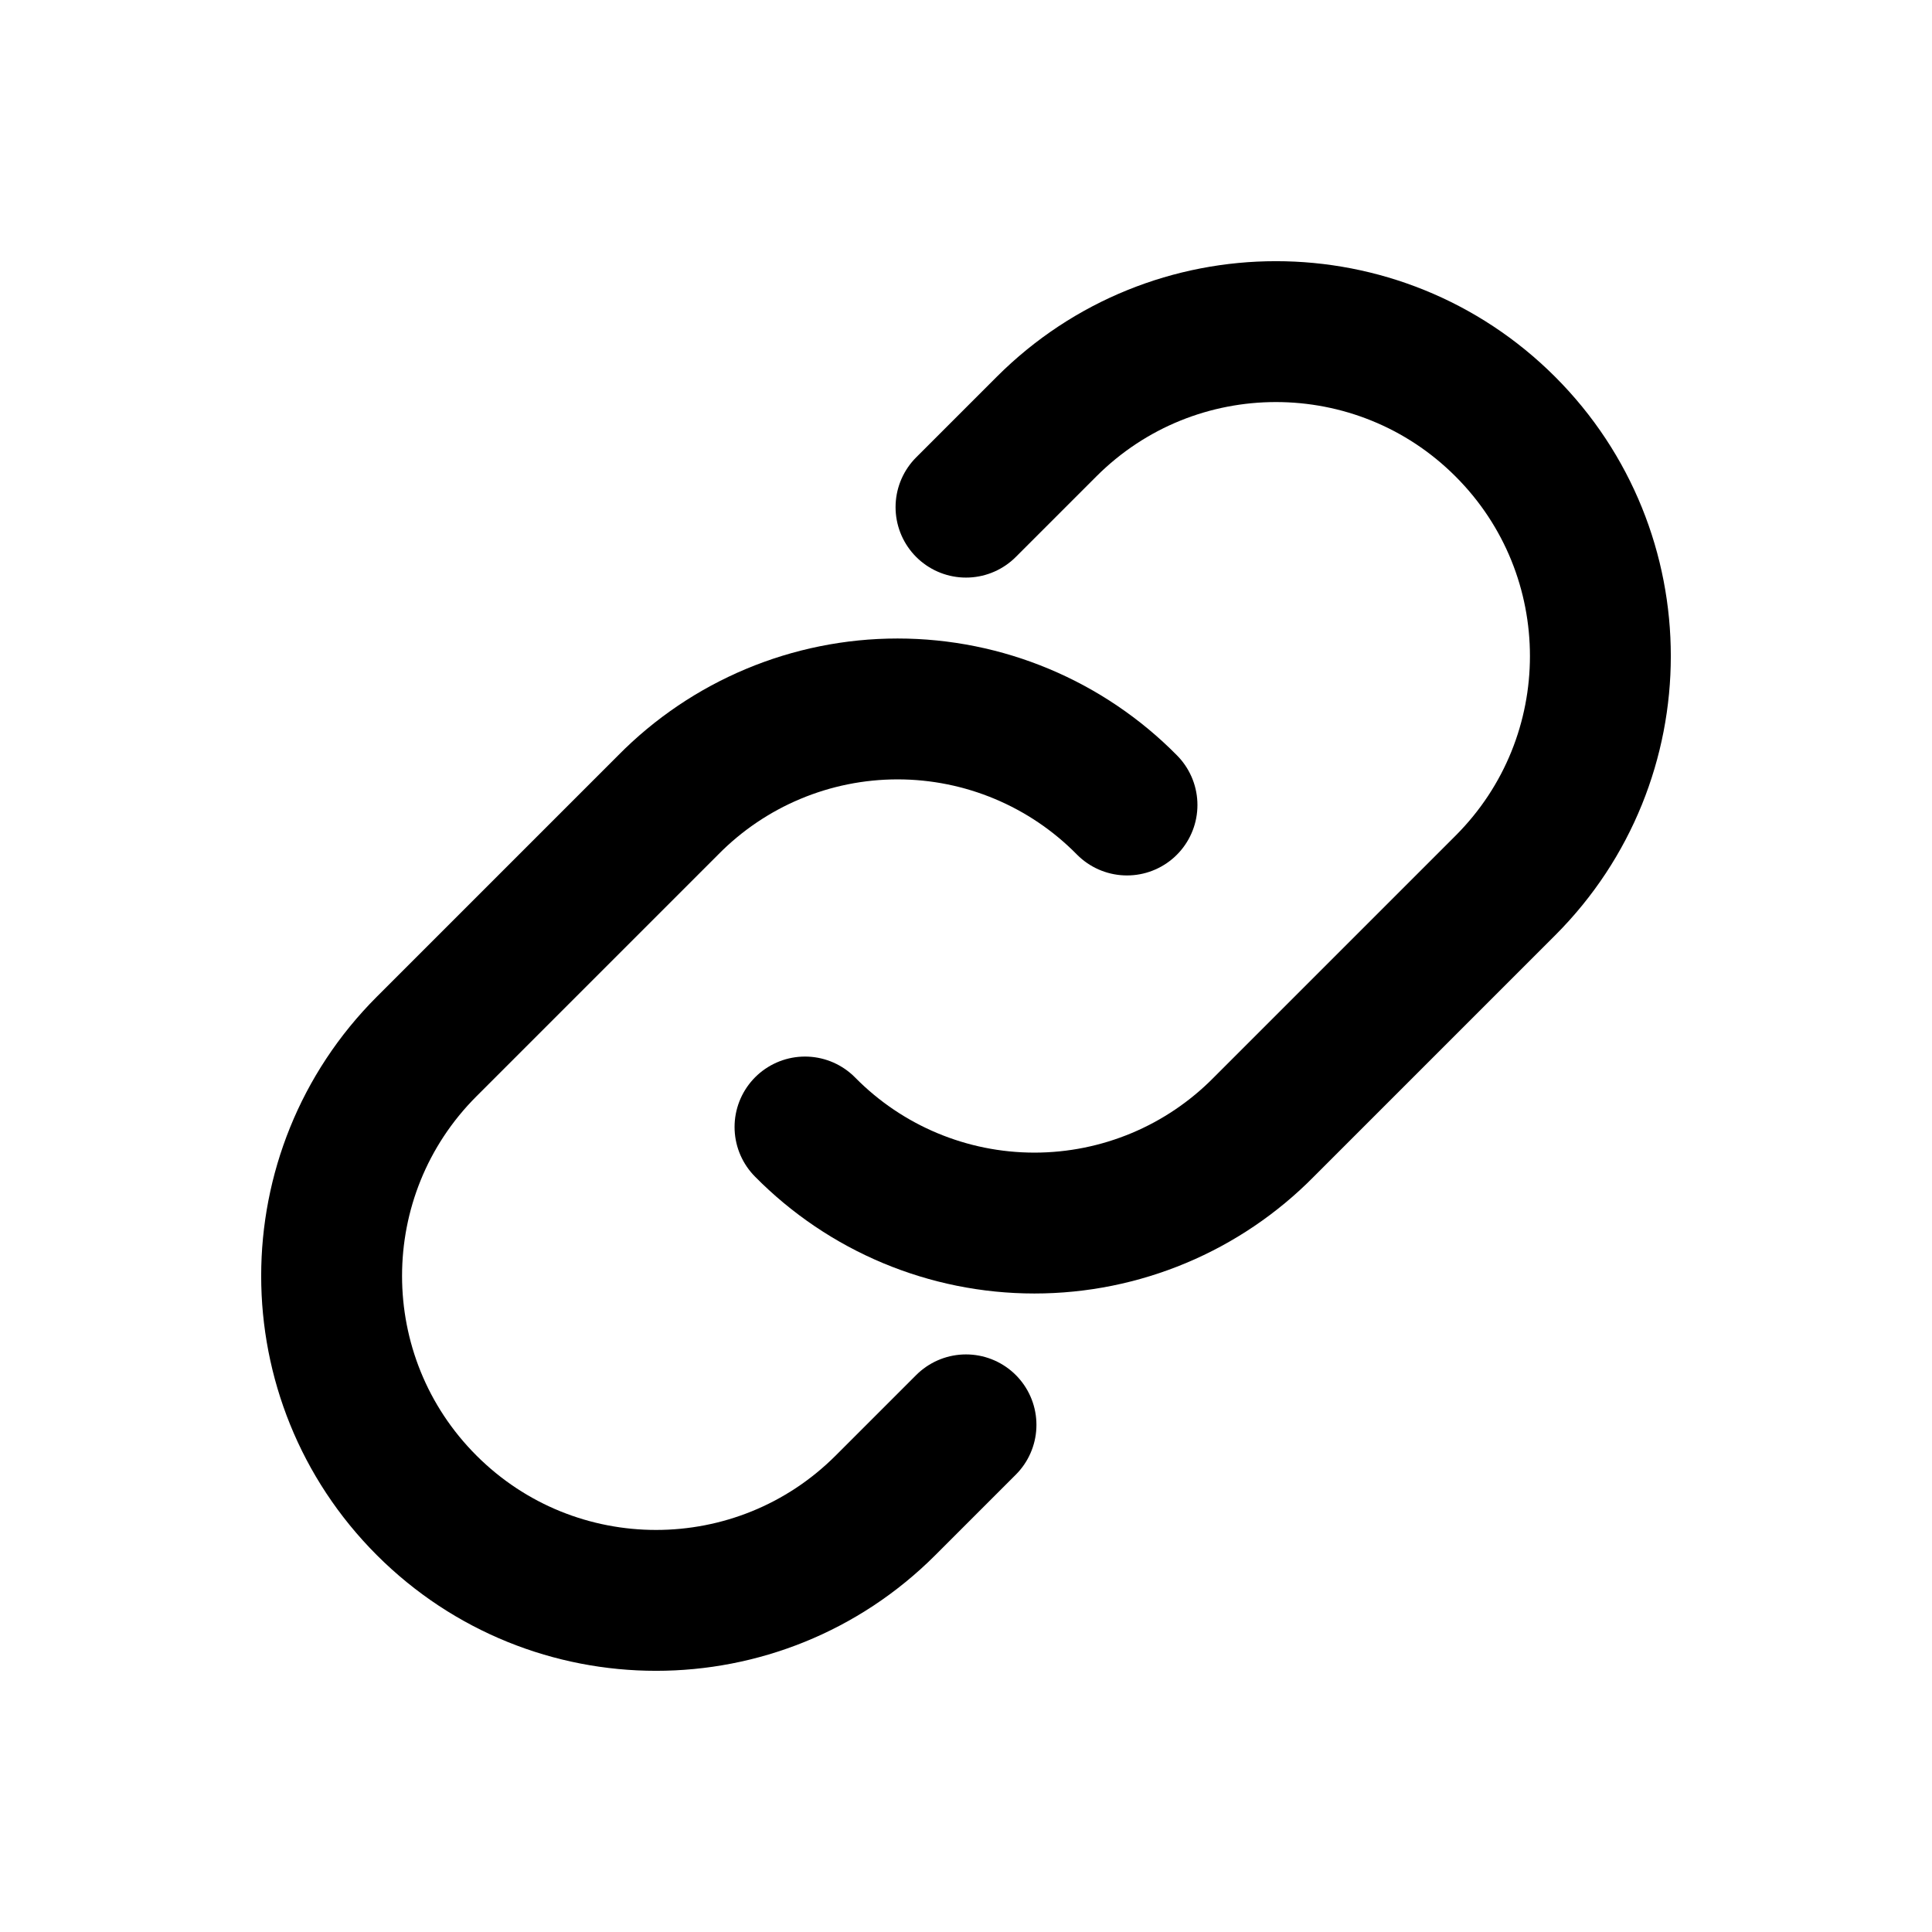
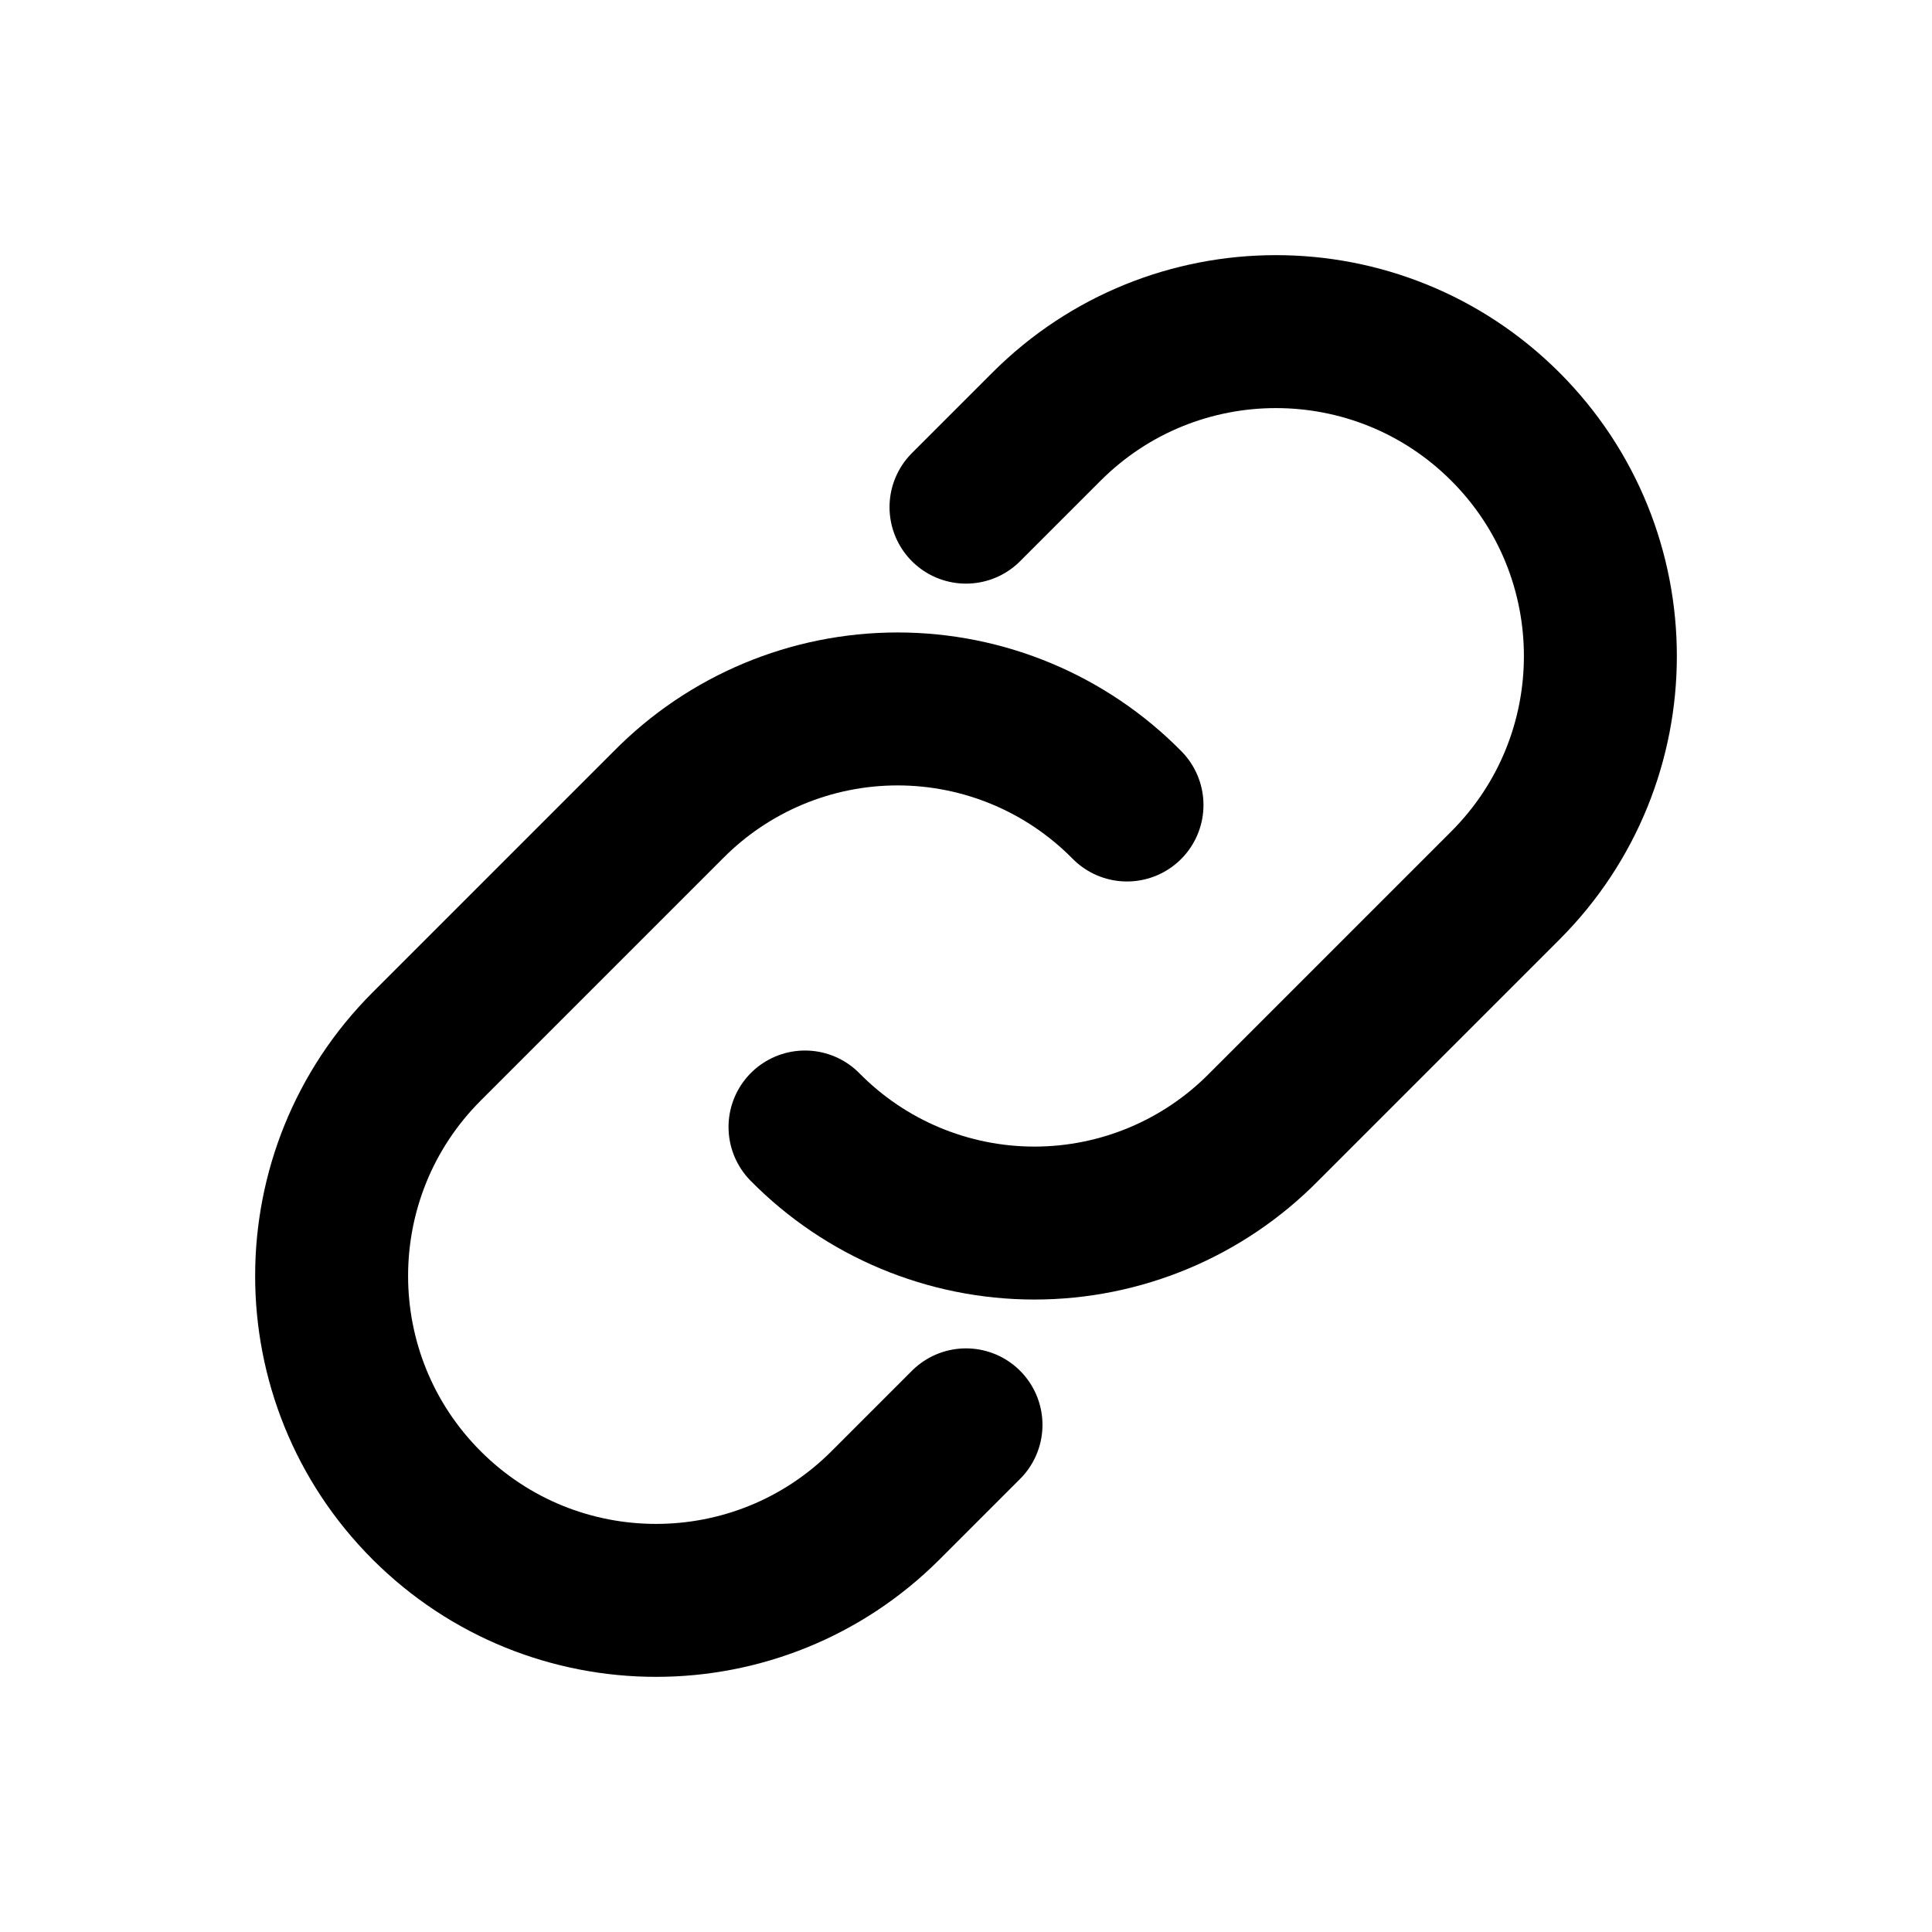
- <svg xmlns="http://www.w3.org/2000/svg" width="24" height="24" viewBox="0 0 24 24" fill="none" stroke="#000" stroke-width="1.75" stroke-linecap="round" stroke-linejoin="round">
+ <svg xmlns="http://www.w3.org/2000/svg" width="24" height="24" viewBox="0 0 24 24" fill="none" stroke="#000" stroke-width="1.9" stroke-linecap="round" stroke-linejoin="round">
  <path d="M10 14a4 4 0 0 0 5.7 0l3-3a4 4 0 0 0-5.7-5.7l-1 1" />
  <path d="M14 10a4 4 0 0 0-5.7 0l-3 3a4 4 0 0 0 5.7 5.7l1-1" />
</svg>
